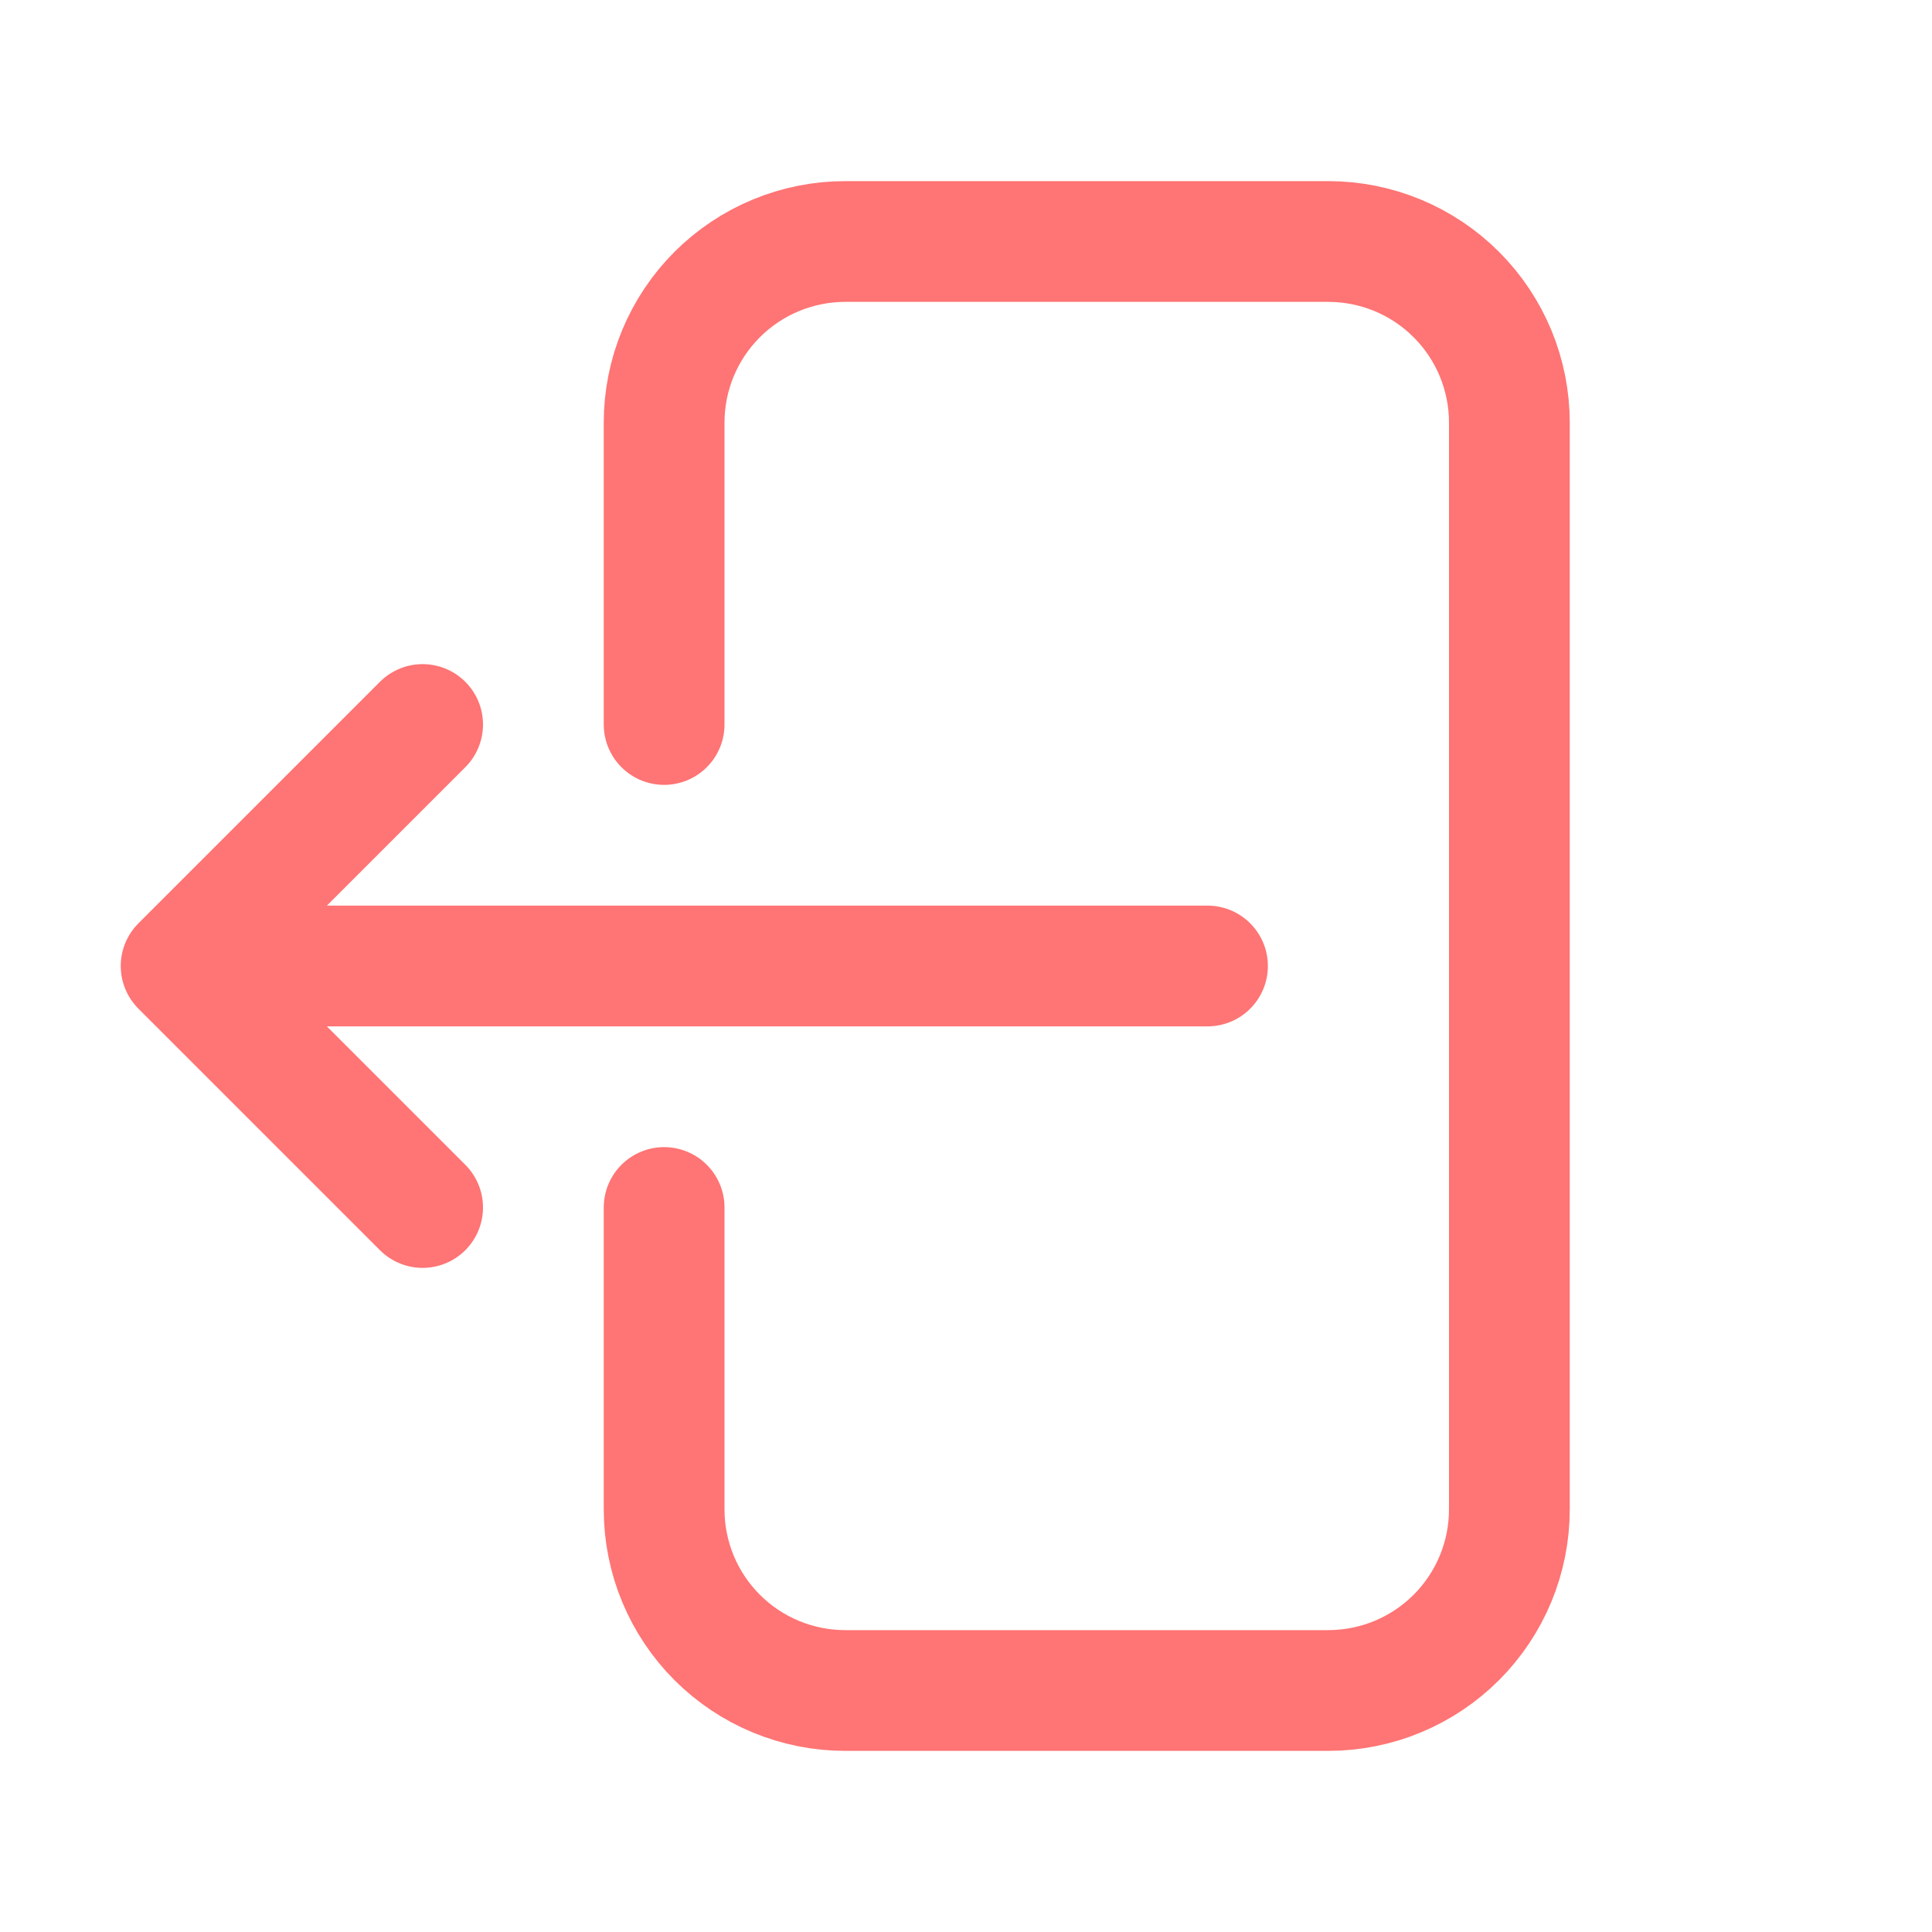
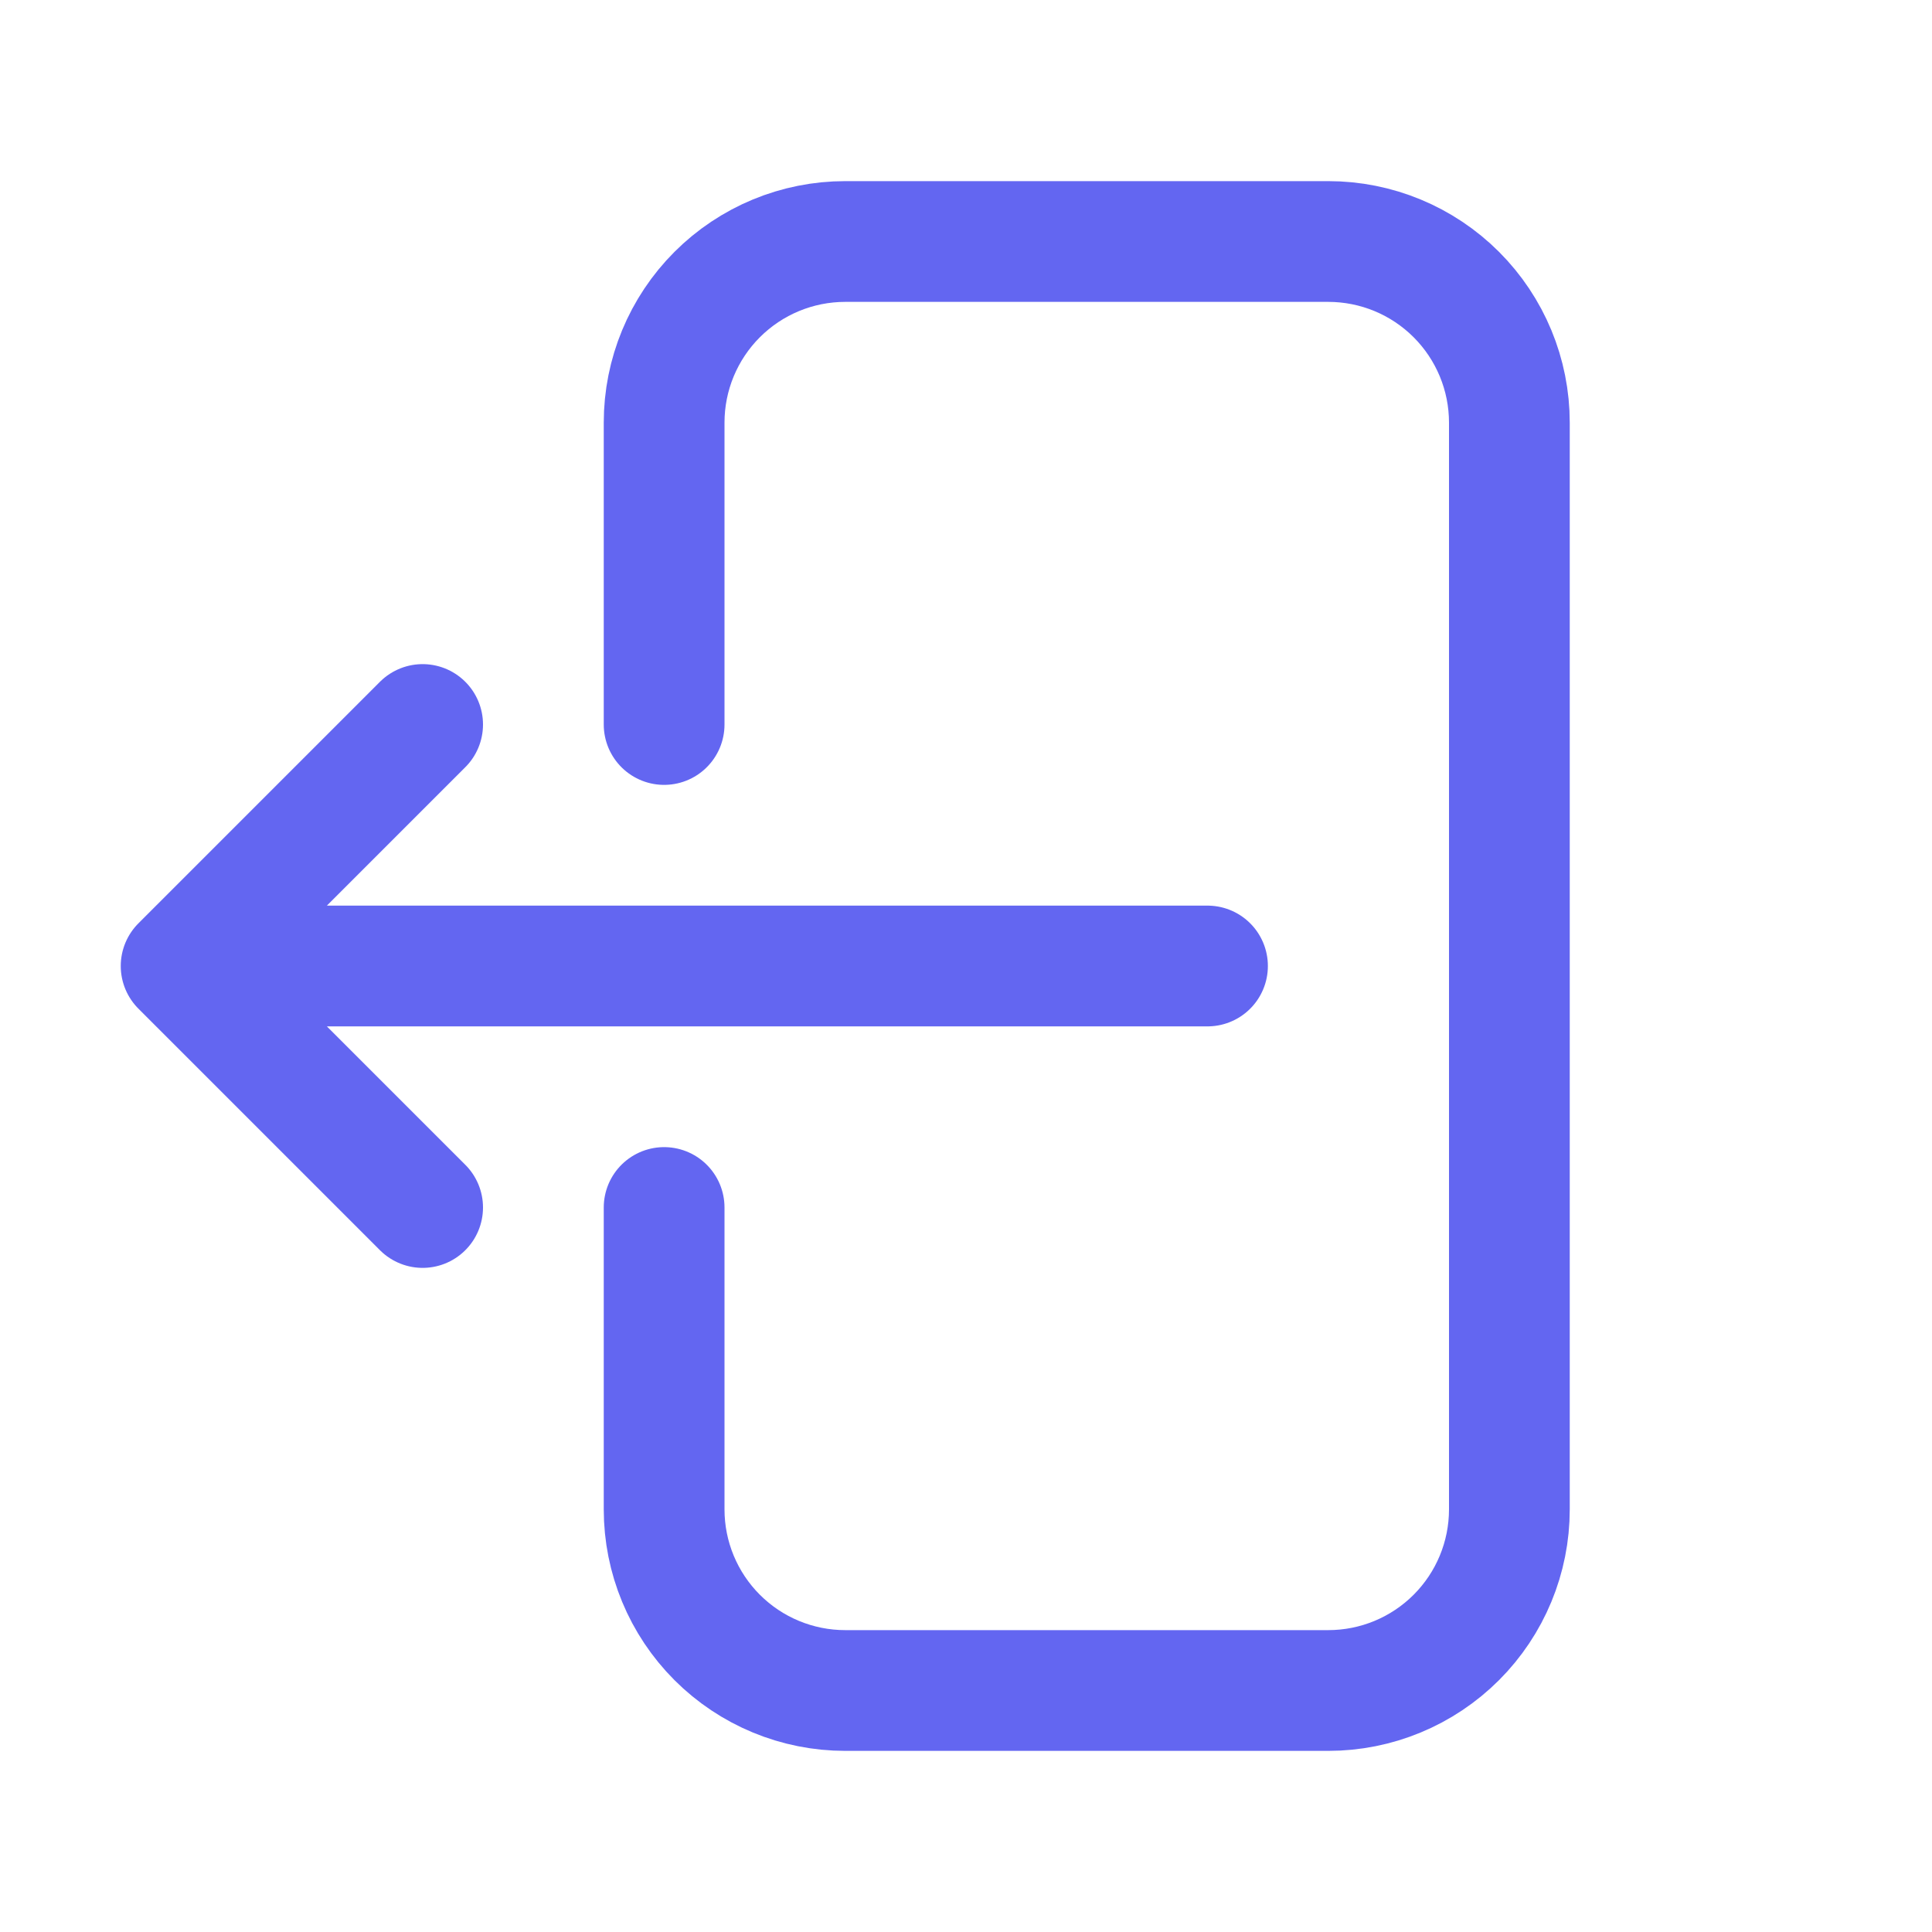
<svg xmlns="http://www.w3.org/2000/svg" width="24" height="24" viewBox="0 0 24 24" fill="none">
-   <path d="M8.25 9V5.25C8.25 4.653 8.487 4.081 8.909 3.659C9.331 3.237 9.903 3 10.5 3H16.5C17.097 3 17.669 3.237 18.091 3.659C18.513 4.081 18.75 4.653 18.75 5.25V18.75C18.75 19.347 18.513 19.919 18.091 20.341C17.669 20.763 17.097 21 16.5 21H10.5C9.903 21 9.331 20.763 8.909 20.341C8.487 19.919 8.25 19.347 8.25 18.75V15M5.25 15L2.25 12M2.25 12L5.25 9M2.25 12H15" stroke="#FF7474" stroke-width="1.5" stroke-linecap="round" stroke-linejoin="round" />
+   <path d="M8.25 9V5.25C8.25 4.653 8.487 4.081 8.909 3.659C9.331 3.237 9.903 3 10.5 3H16.5C17.097 3 17.669 3.237 18.091 3.659C18.513 4.081 18.75 4.653 18.75 5.25V18.75C18.75 19.347 18.513 19.919 18.091 20.341C17.669 20.763 17.097 21 16.5 21H10.5C9.903 21 9.331 20.763 8.909 20.341C8.487 19.919 8.25 19.347 8.25 18.75V15M5.25 15L2.25 12M2.25 12L5.25 9M2.25 12H15" stroke="#6366F1" stroke-width="1.5" stroke-linecap="round" stroke-linejoin="round" />
</svg>
